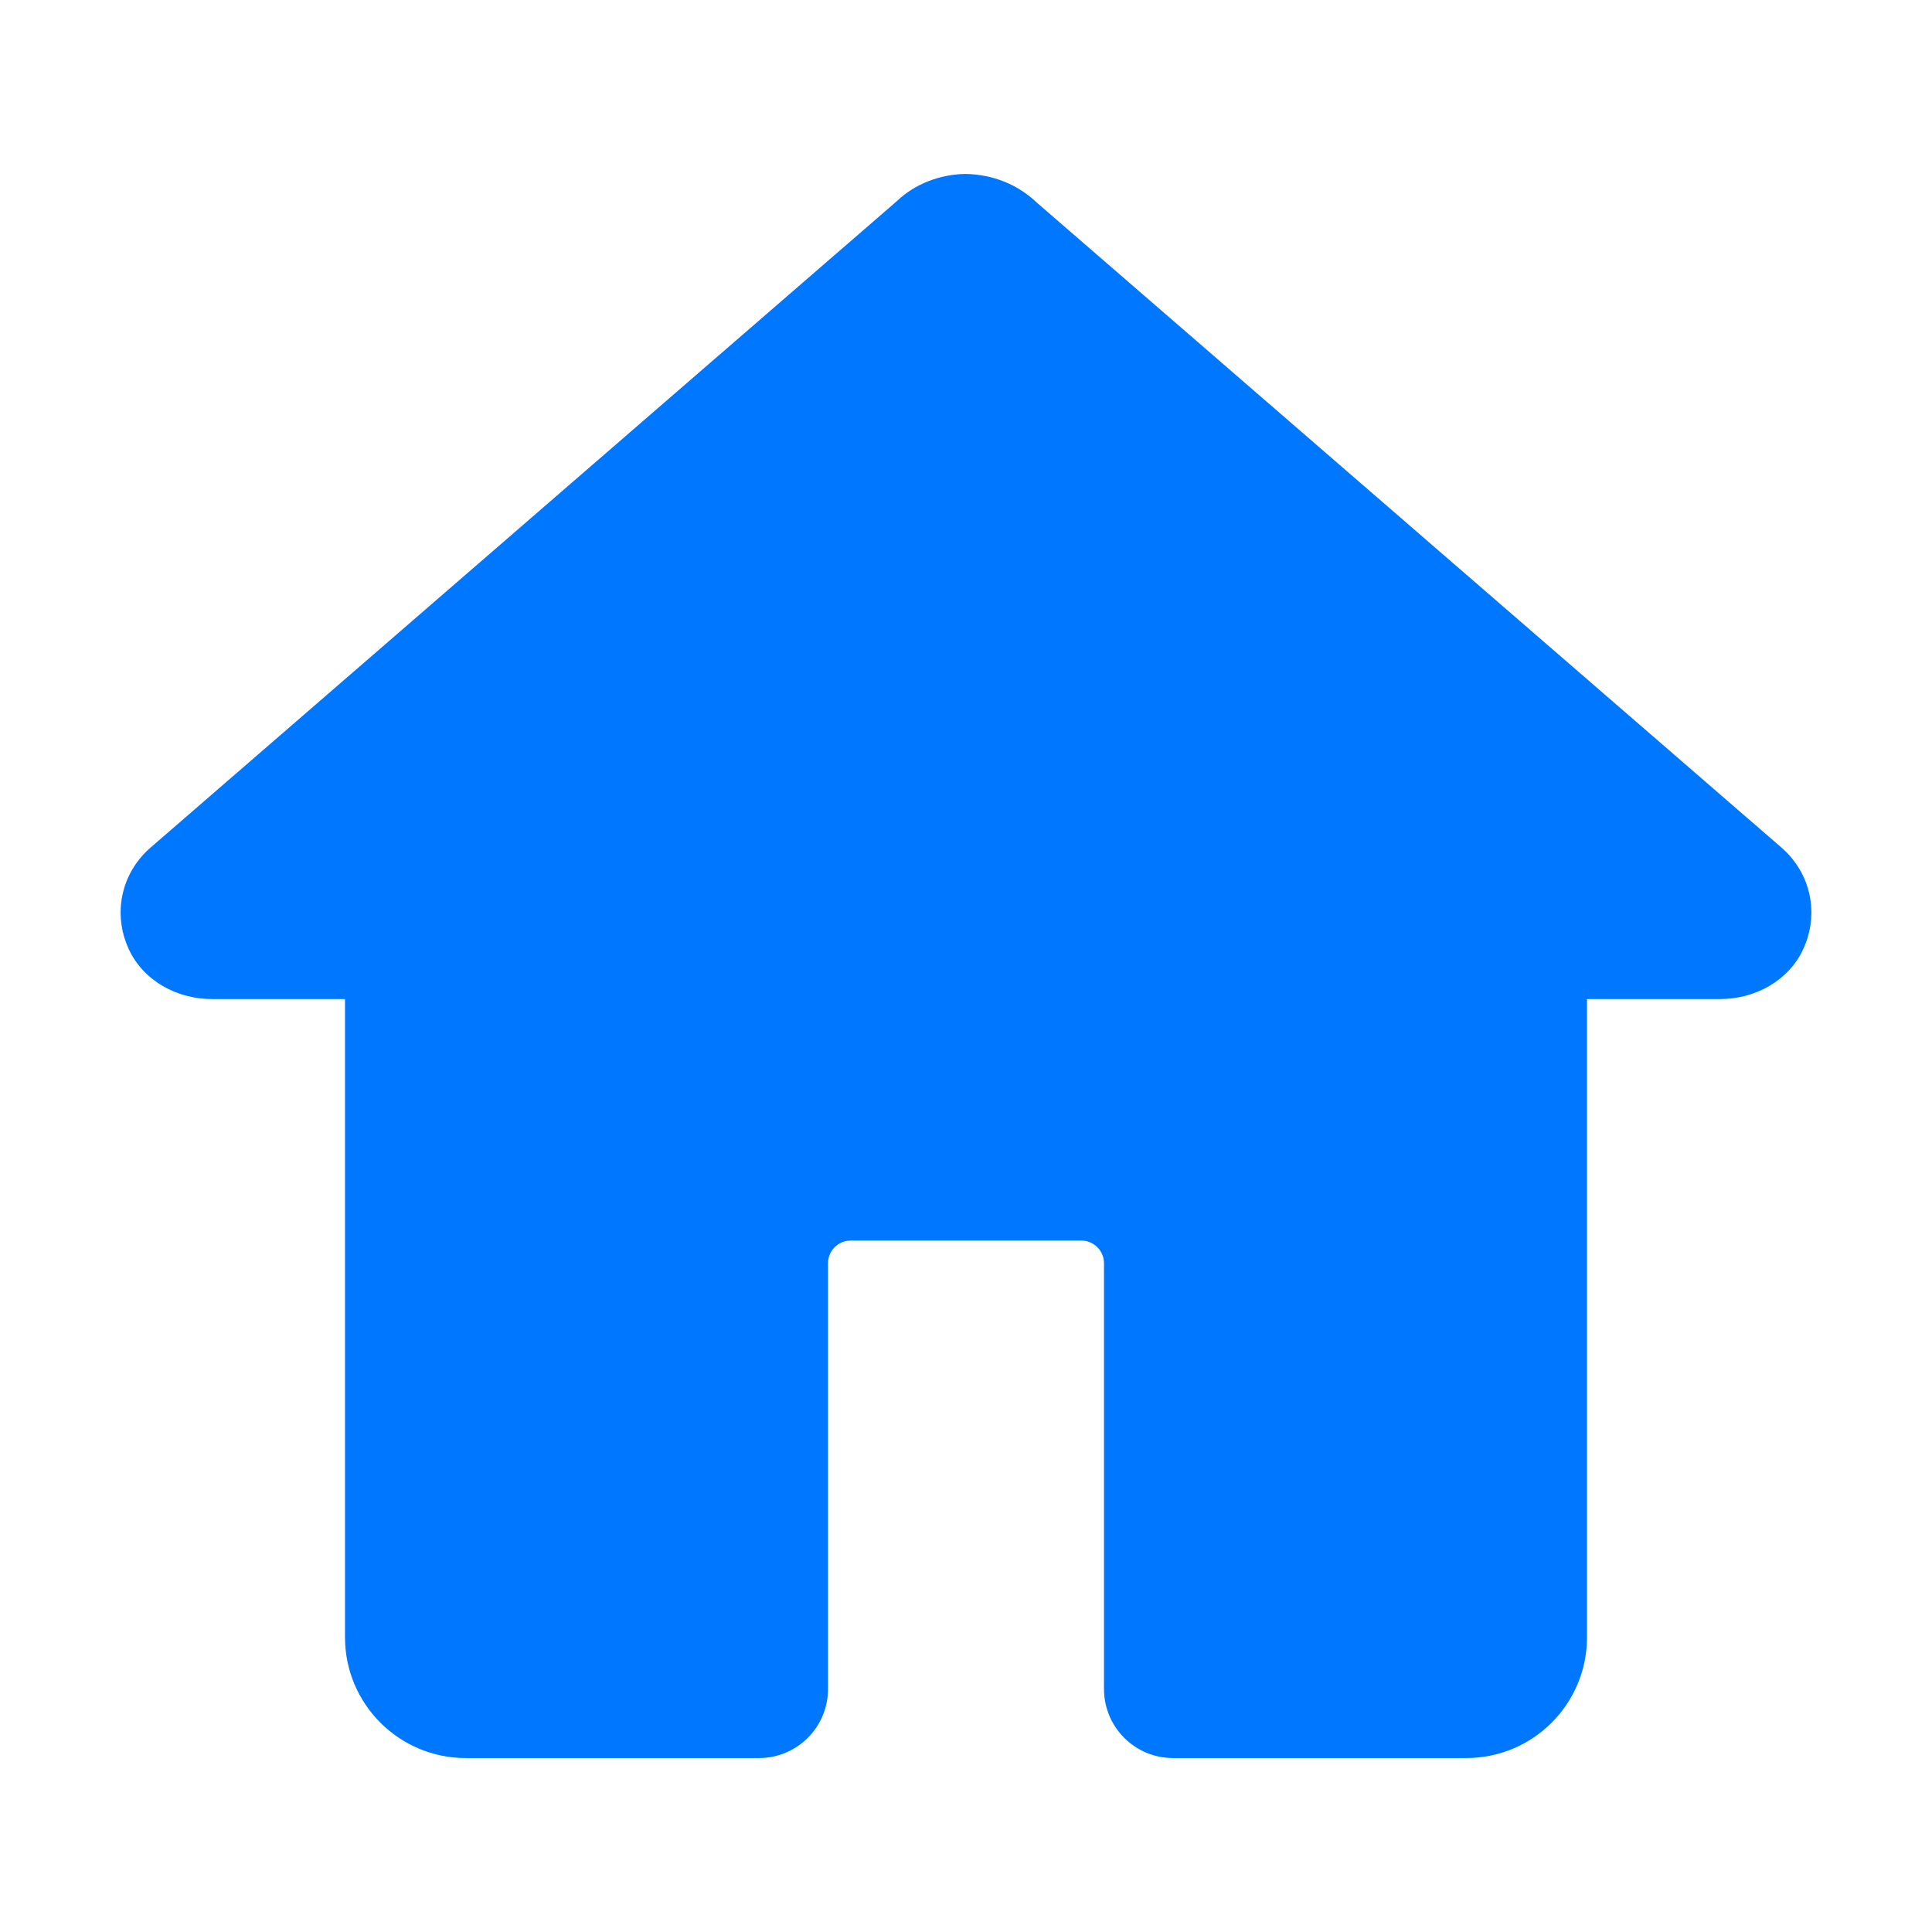
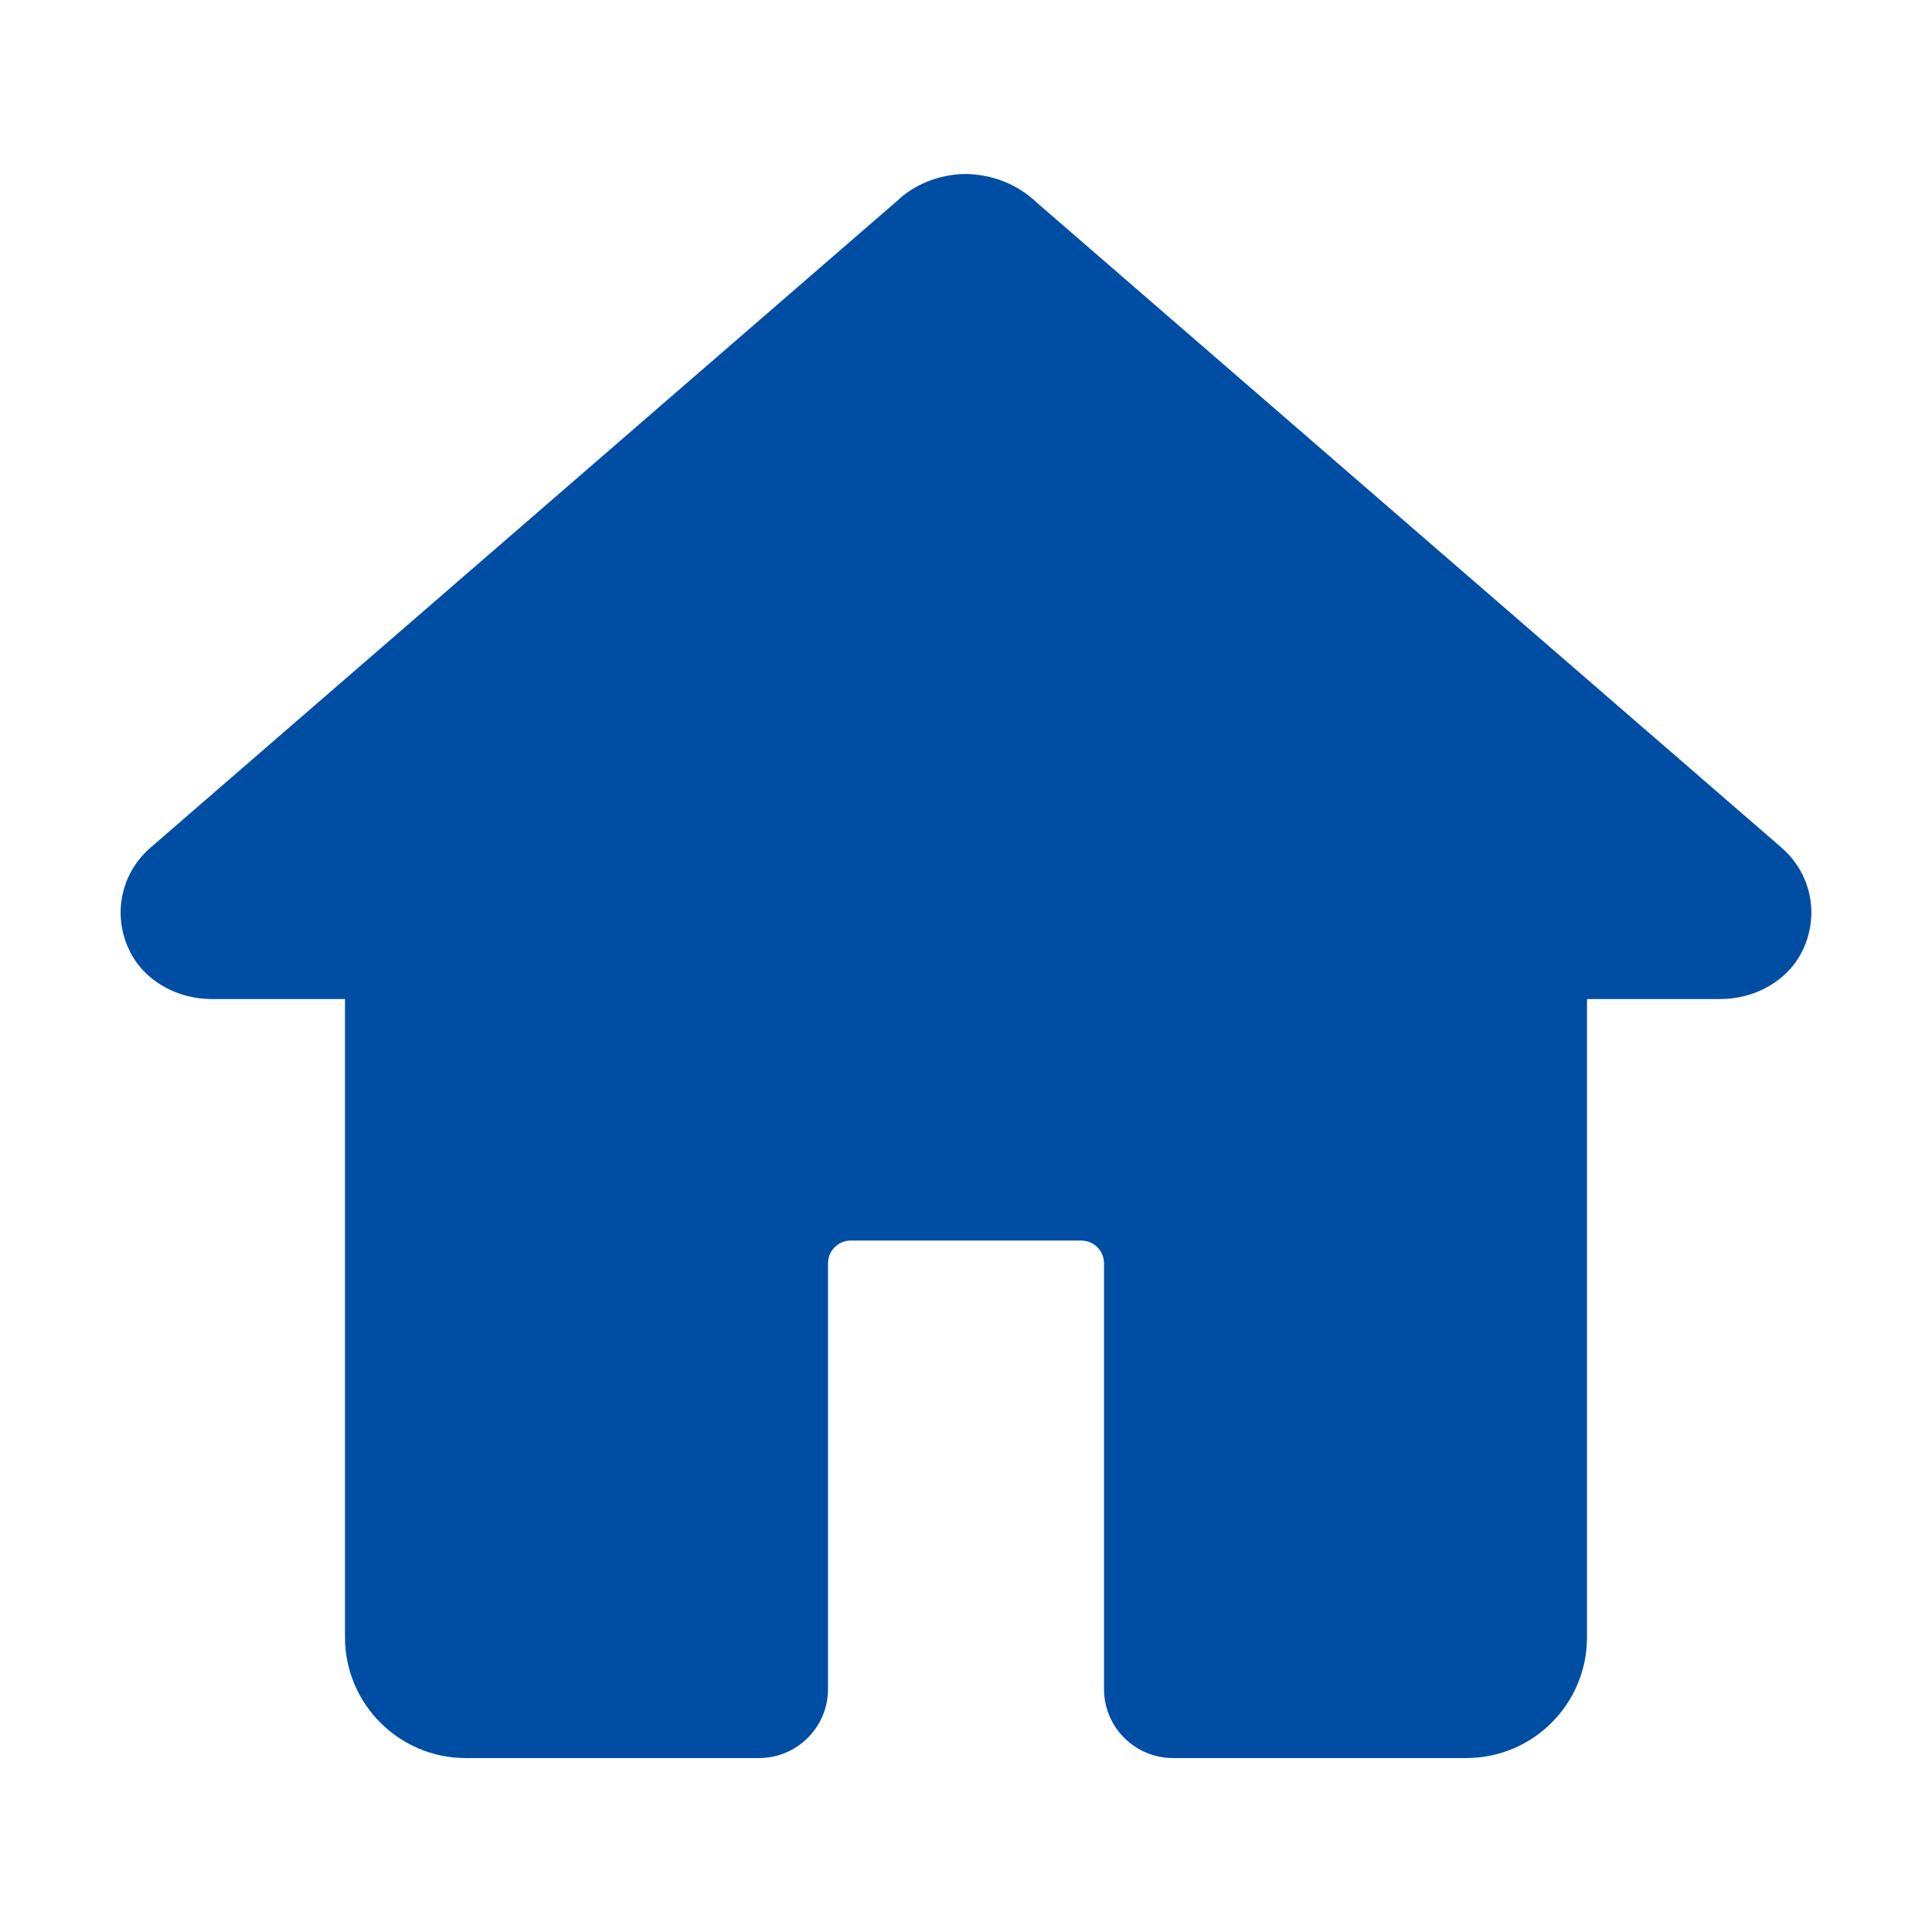
<svg viewBox="0 0 28 28" class="a8c37x1j ms05siws hwsy1cff b7h9ocf4 aaxa7vy3" height="28" width="28">
-   <path fill="#0077ff" d="M25.825 12.29C25.824 12.289 25.823 12.288 25.821 12.286L15.027 2.937C14.752 2.675 14.392 2.527 13.989 2.521 13.608 2.527 13.248 2.675 13.001 2.912L2.175 12.29C1.756 12.658 1.629 13.245 1.868 13.759 2.079 14.215 2.567 14.479 3.069 14.479L5 14.479 5 23.729C5 24.695 5.784 25.479 6.75 25.479L11 25.479C11.552 25.479 12 25.031 12 24.479L12 18.309C12 18.126 12.148 17.979 12.33 17.979L15.67 17.979C15.852 17.979 16 18.126 16 18.309L16 24.479C16 25.031 16.448 25.479 17 25.479L21.25 25.479C22.217 25.479 23 24.695 23 23.729L23 14.479 24.931 14.479C25.433 14.479 25.921 14.215 26.132 13.759 26.371 13.245 26.244 12.658 25.825 12.29">
+   <path fill="#004da4" d="M25.825 12.29C25.824 12.289 25.823 12.288 25.821 12.286L15.027 2.937C14.752 2.675 14.392 2.527 13.989 2.521 13.608 2.527 13.248 2.675 13.001 2.912L2.175 12.29C1.756 12.658 1.629 13.245 1.868 13.759 2.079 14.215 2.567 14.479 3.069 14.479L5 14.479 5 23.729C5 24.695 5.784 25.479 6.75 25.479L11 25.479C11.552 25.479 12 25.031 12 24.479L12 18.309C12 18.126 12.148 17.979 12.33 17.979L15.67 17.979C15.852 17.979 16 18.126 16 18.309L16 24.479C16 25.031 16.448 25.479 17 25.479L21.25 25.479C22.217 25.479 23 24.695 23 23.729L23 14.479 24.931 14.479C25.433 14.479 25.921 14.215 26.132 13.759 26.371 13.245 26.244 12.658 25.825 12.29">
</path>
</svg>
